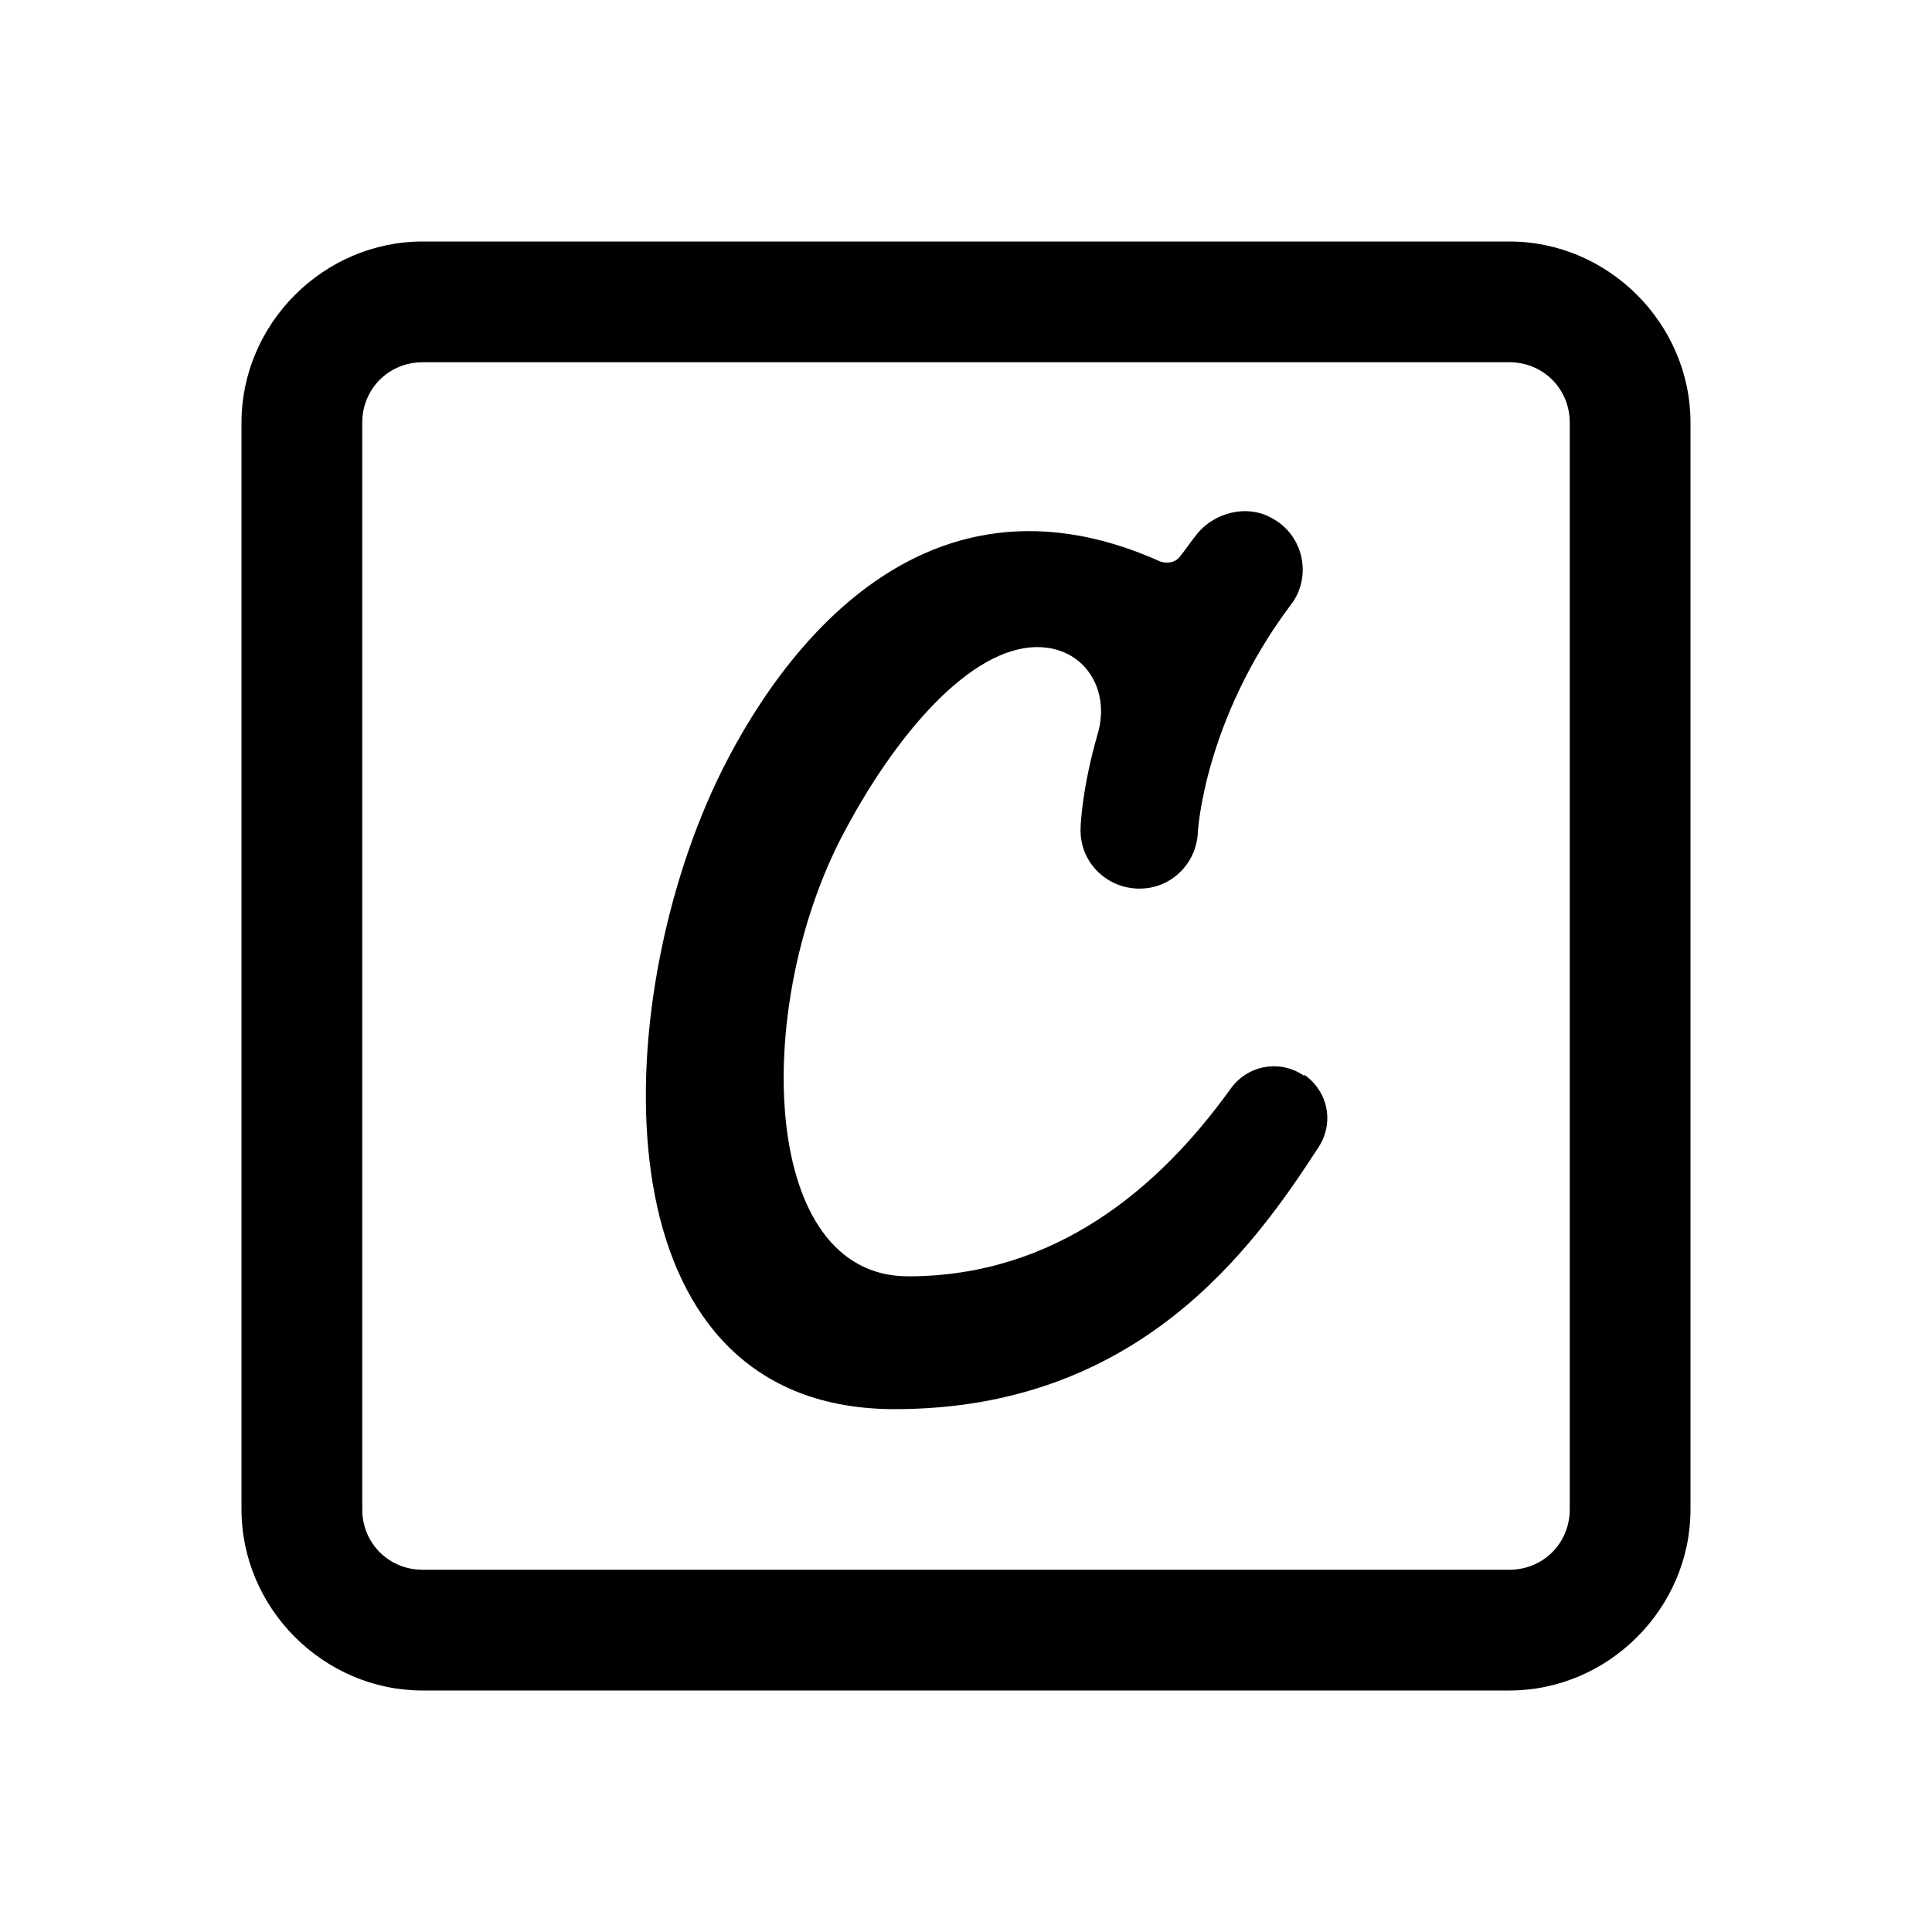
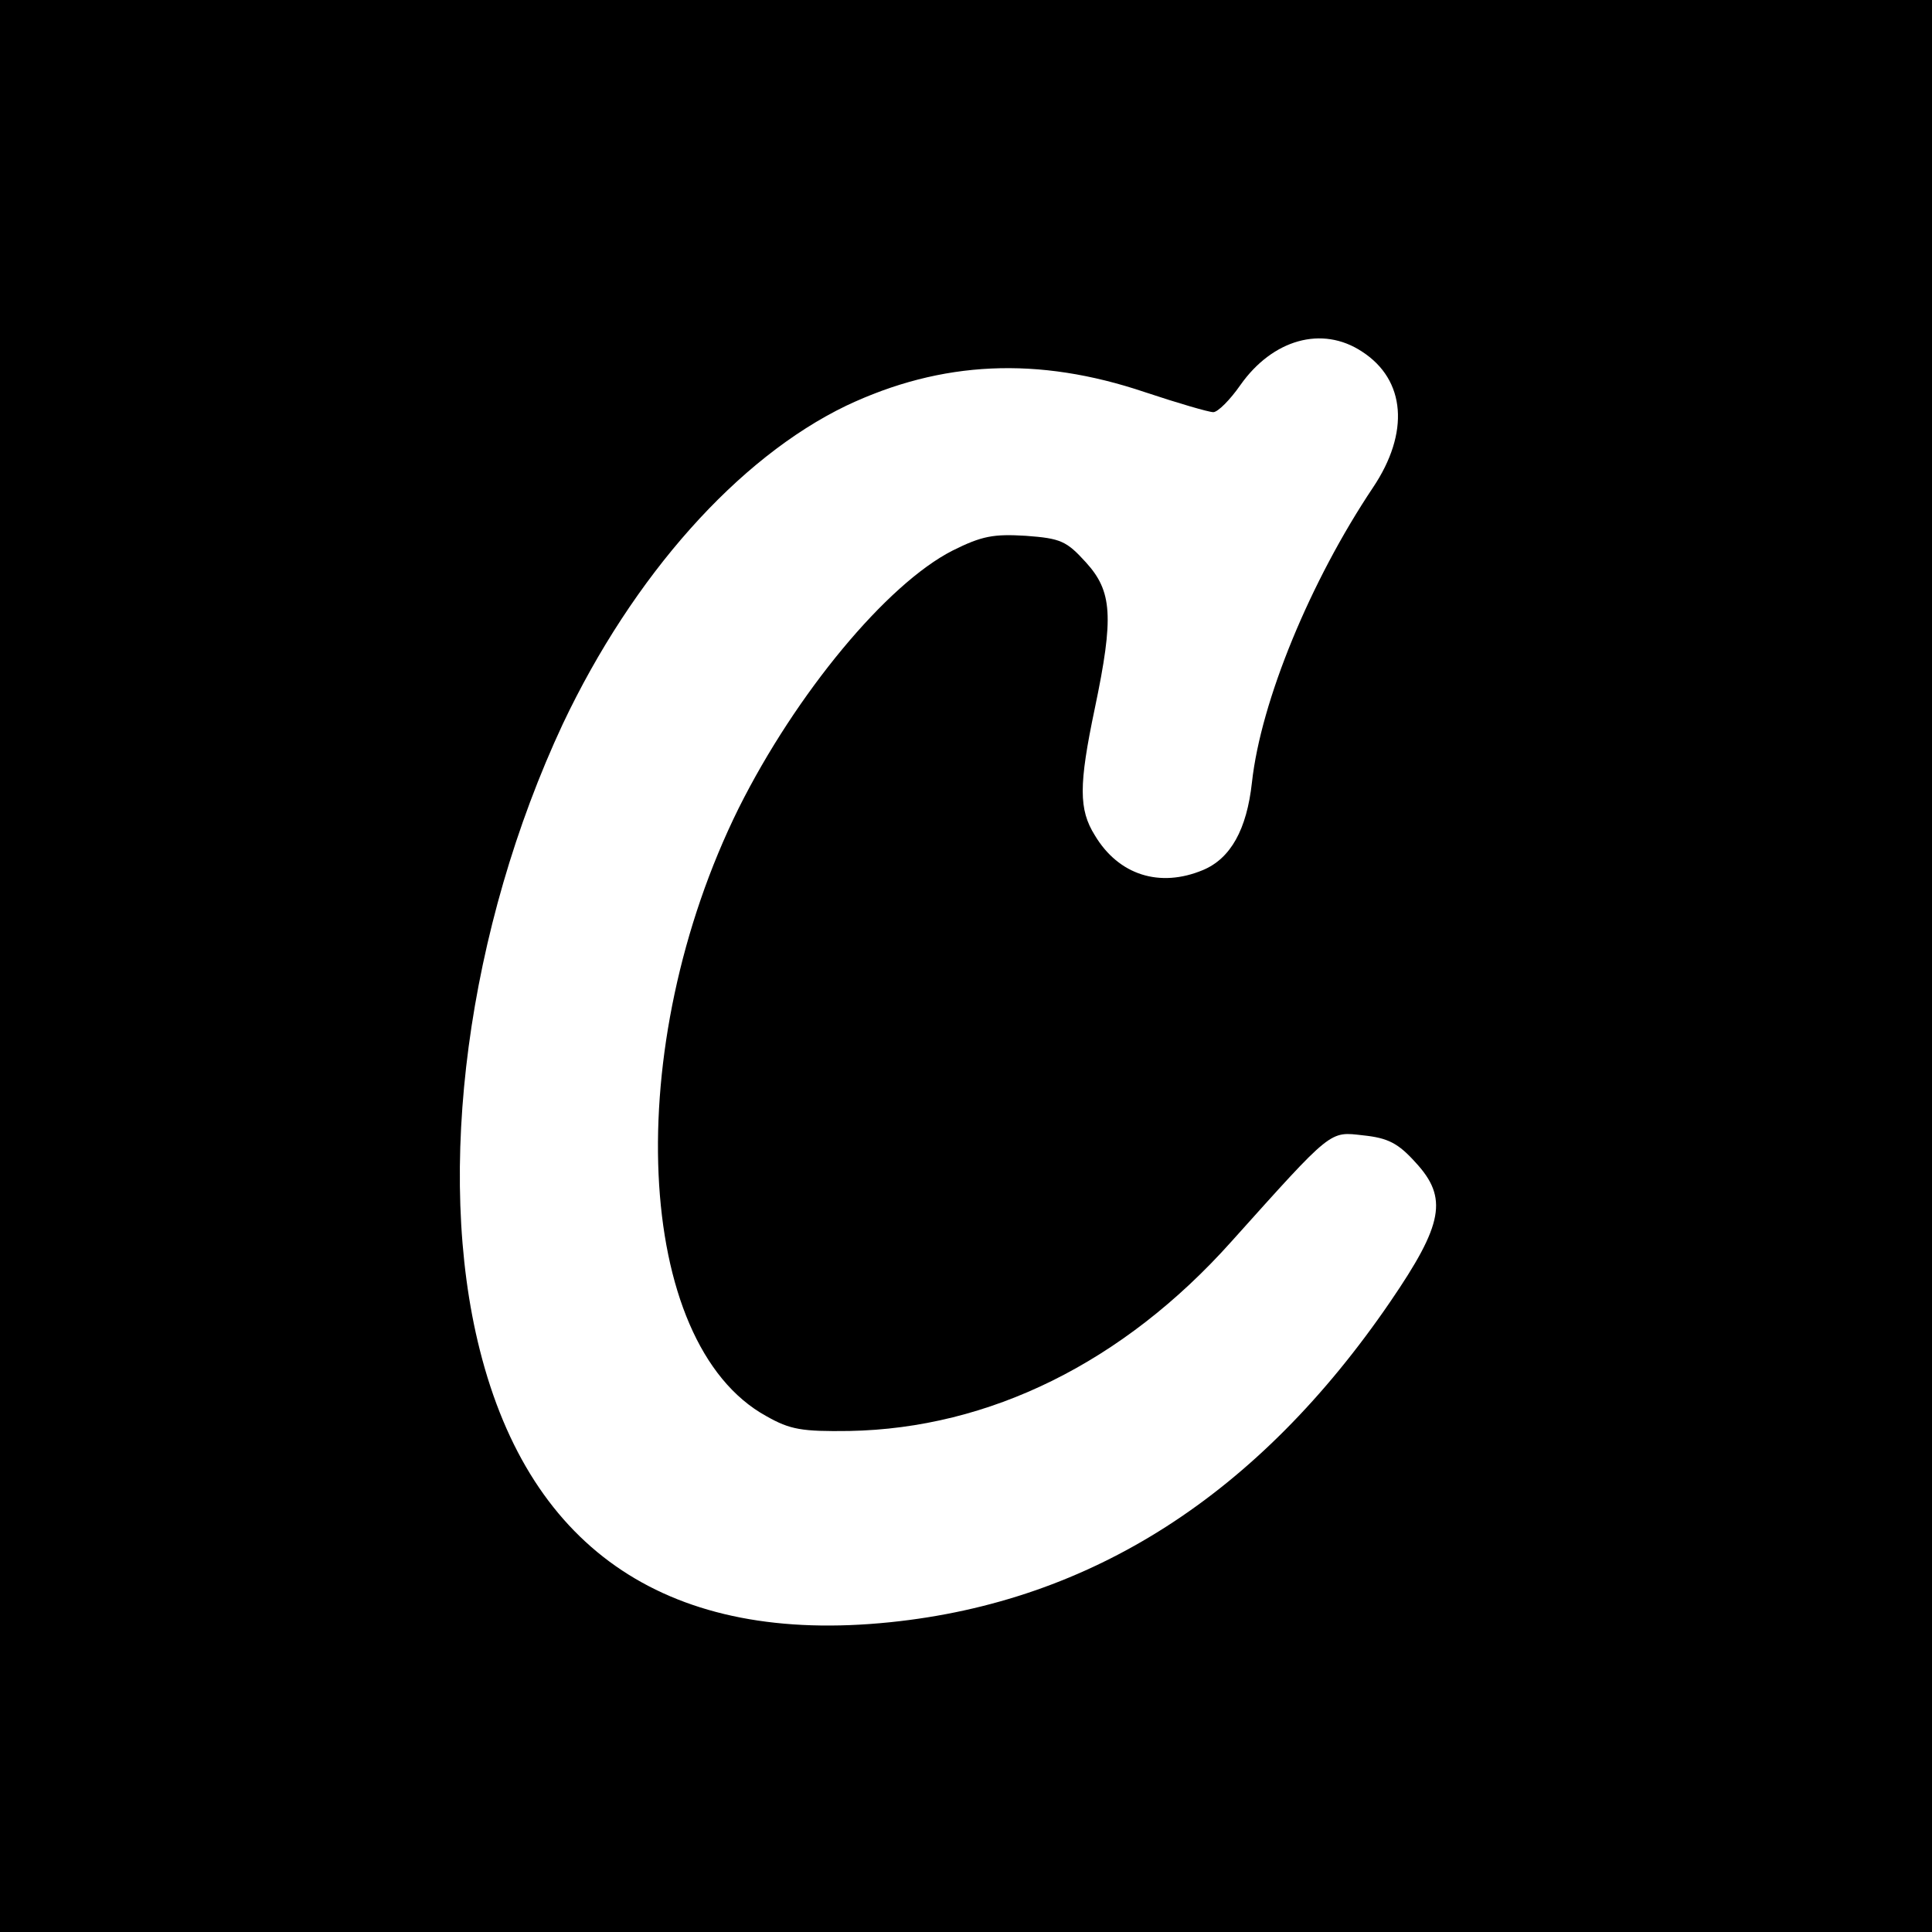
- <svg xmlns="http://www.w3.org/2000/svg" x="0px" y="0px" width="32" height="32" viewBox="0 0 16 16">
-   <path d="M 3.5 2 C 2.68 2 2 2.68 2 3.5 L 2 12.5 C 2 13.32 2.68 14 3.5 14 L 12.5 14 C 13.32 14 14 13.32 14 12.5 L 14 3.5 C 14 2.68 13.32 2 12.5 2 L 3.5 2 z M 3.5 3 L 12.5 3 C 12.78 3 13 3.22 13 3.5 L 13 12.5 C 13 12.78 12.78 13 12.5 13 L 3.5 13 C 3.22 13 3 12.78 3 12.5 L 3 3.5 C 3 3.22 3.22 3 3.5 3 z M 10.363 4.236 C 10.189 4.217 10.005 4.297 9.9 4.439 C 9.86 4.489 9.819 4.55 9.779 4.6 C 9.739 4.66 9.669 4.67 9.609 4.65 C 7.469 3.69 6.25 5.72 5.85 6.66 C 5.02 8.61 5.02 11.67 7.41 11.67 C 9.42 11.67 10.37 10.35 10.92 9.5 C 11.05 9.3 11.001 9.04 10.801 8.9 L 10.801 8.91 C 10.601 8.77 10.329 8.82 10.189 9.02 C 9.599 9.84 8.74 10.57 7.52 10.57 C 6.3 10.57 6.231 8.379 6.961 6.949 C 7.411 6.079 8.04 5.359 8.59 5.359 C 8.98 5.359 9.2 5.71 9.09 6.08 C 8.96 6.53 8.949 6.839 8.949 6.859 C 8.939 7.129 9.15 7.349 9.42 7.359 L 9.439 7.359 C 9.699 7.359 9.91 7.151 9.92 6.891 C 9.92 6.891 9.969 5.97 10.689 5.01 C 10.869 4.78 10.799 4.429 10.529 4.289 C 10.477 4.259 10.421 4.243 10.363 4.236 z" />
+ <svg xmlns="http://www.w3.org/2000/svg" version="1.0" width="300pt" height="300pt" viewBox="0 0 300 300" preserveAspectRatio="xMidYMid meet">
+   <g transform="translate(0,300) scale(0.1,-0.1)" fill="#000000" stroke="none">
+     <path d="M0 1500 l0 -1500 1500 0 1500 0 0 1500 0 1500 -1500 0 -1500 0 0 -1500z m2115 954 c68 -44 74 -126 17 -211 -97 -145 -174 -331 -188 -458 -8 -73 -33 -118 -76 -136 -67 -28 -131 -8 -168 54 -25 40 -25 78 0 197 30 143 27 182 -14 227 -30 33 -39 37 -93 41 -50 3 -68 0 -114 -23 -102 -52 -243 -222 -332 -400 -183 -370 -163 -831 43 -944 37 -21 55 -24 129 -23 217 4 425 106 593 294 158 176 152 171 205 165 38 -4 54 -12 81 -42 51 -55 43 -96 -39 -216 -205 -300 -464 -466 -777 -498 -340 -35 -558 109 -637 423 -70 277 -19 655 129 972 109 230 272 413 440 494 148 70 298 77 464 21 51 -17 99 -31 106 -31 7 0 26 19 42 42 50 71 127 93 189 52z" />
+   </g>
</svg>
